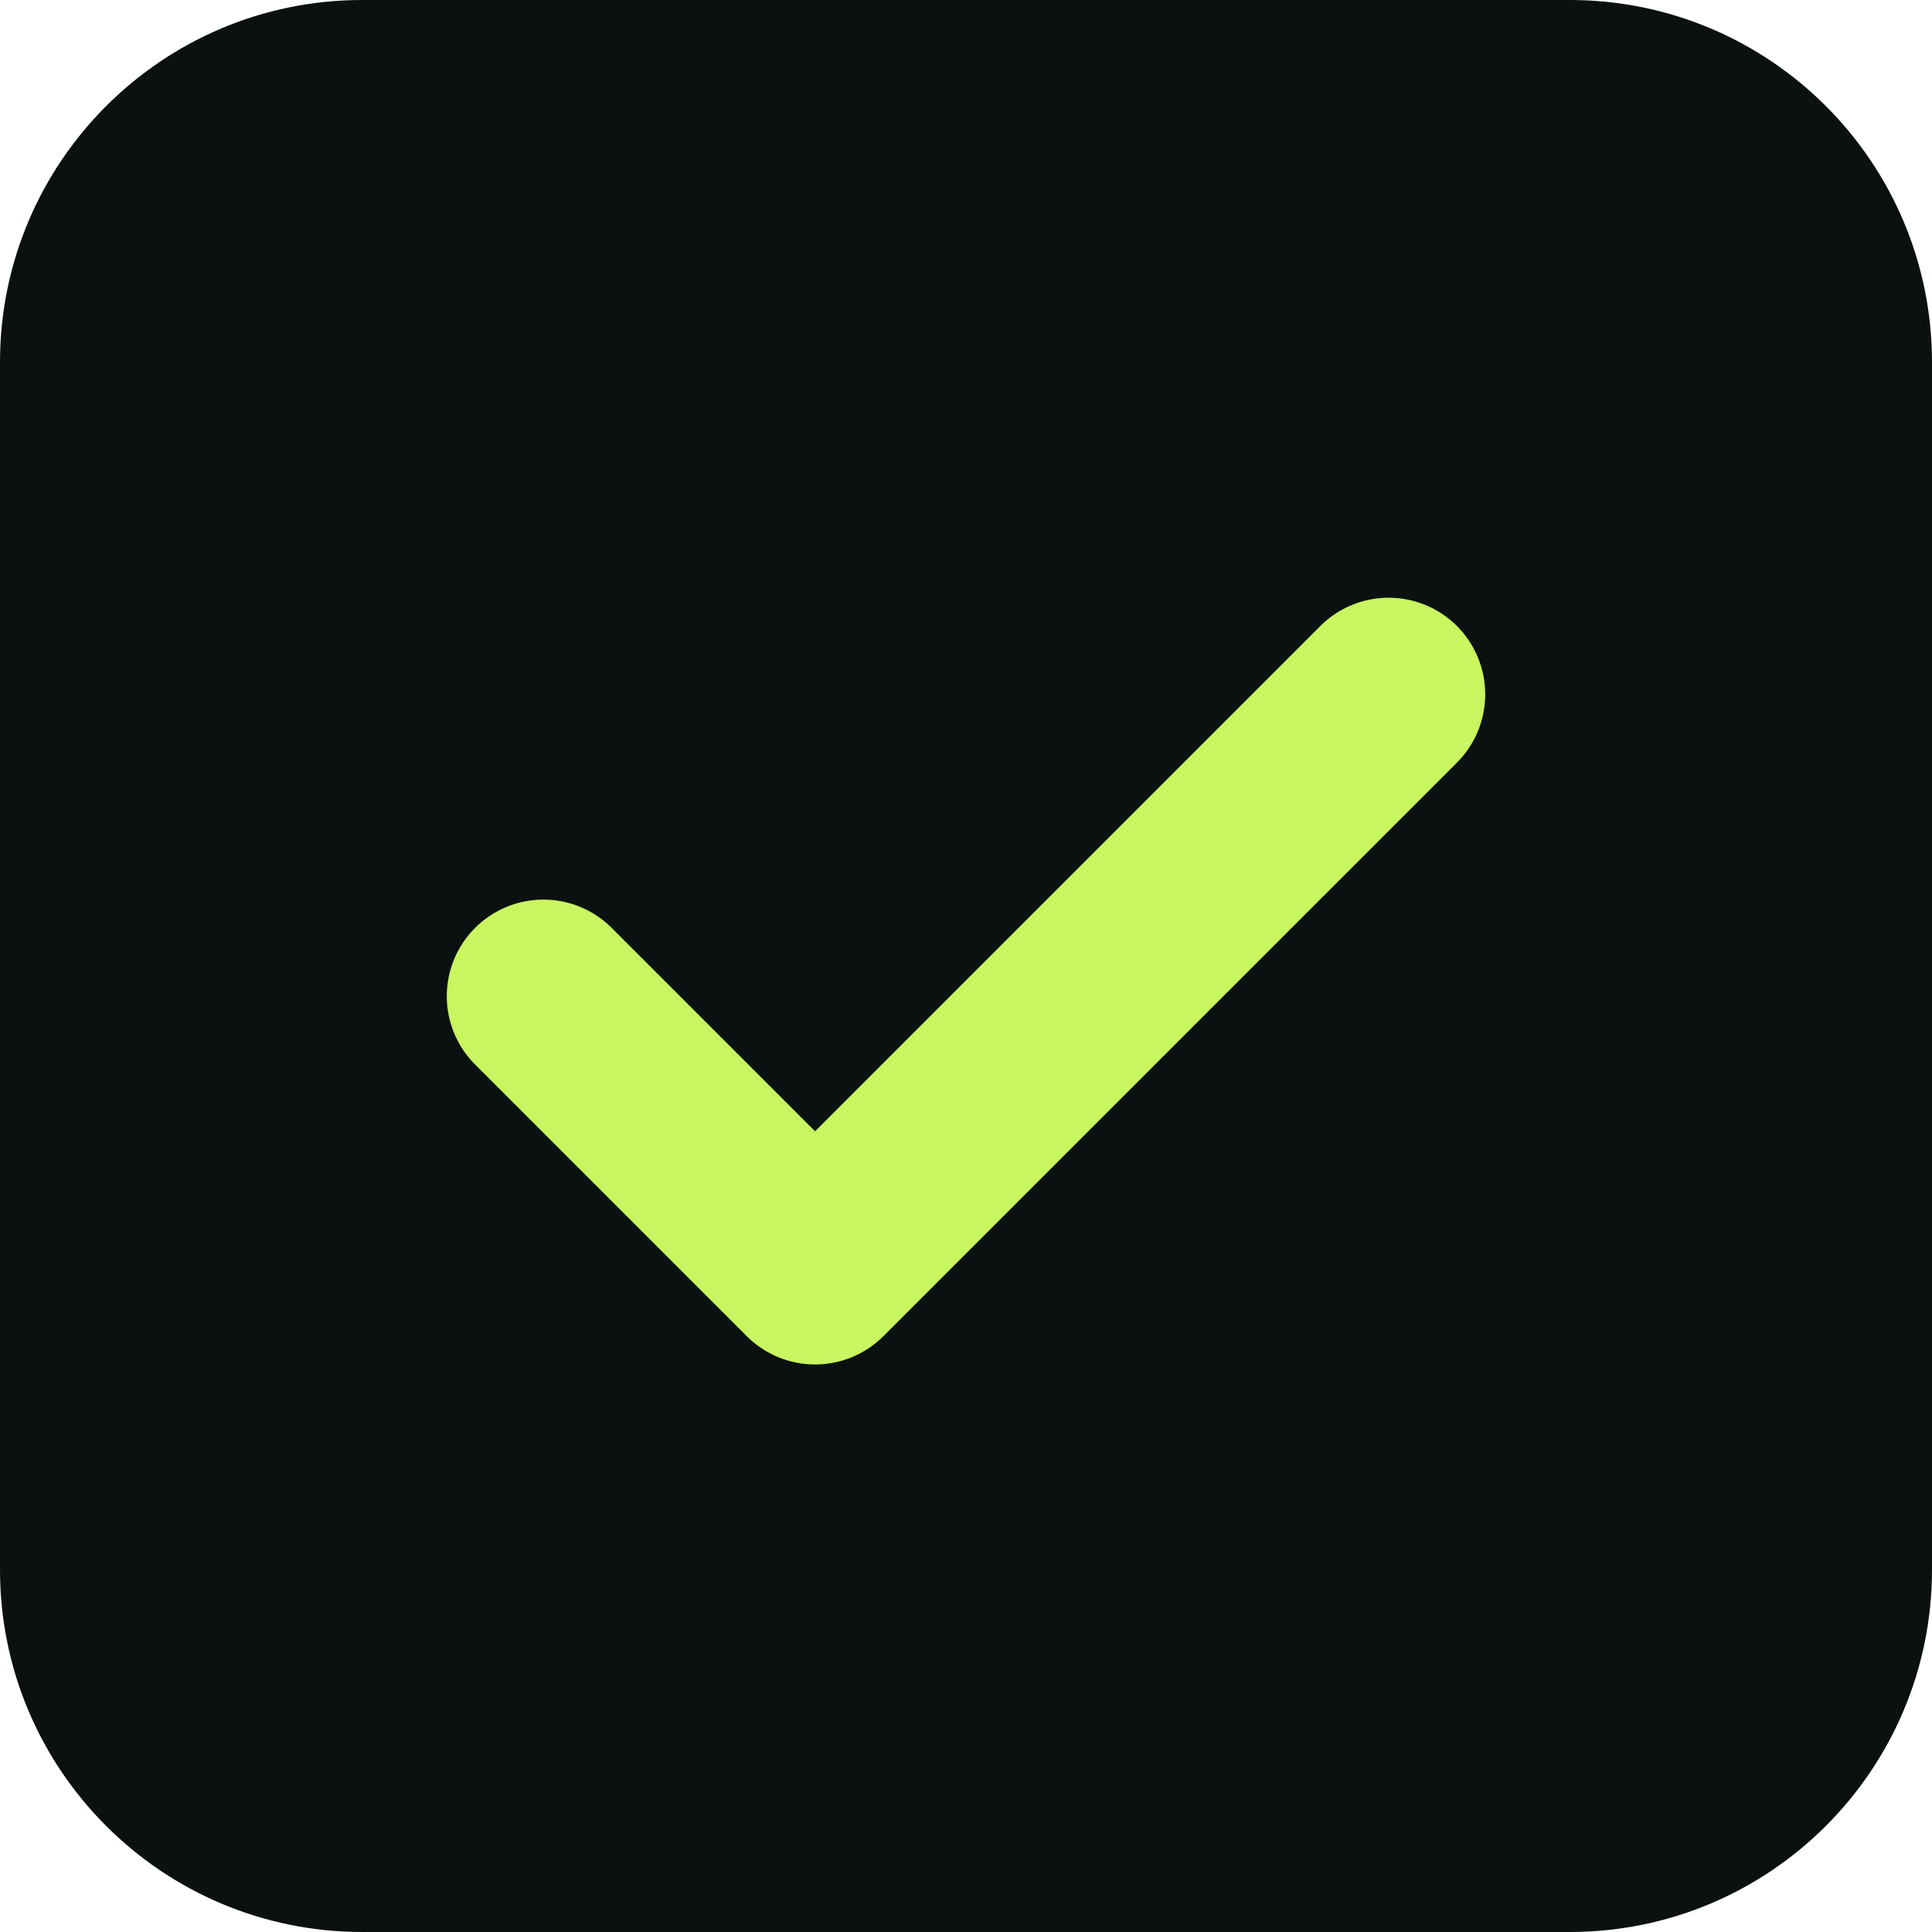
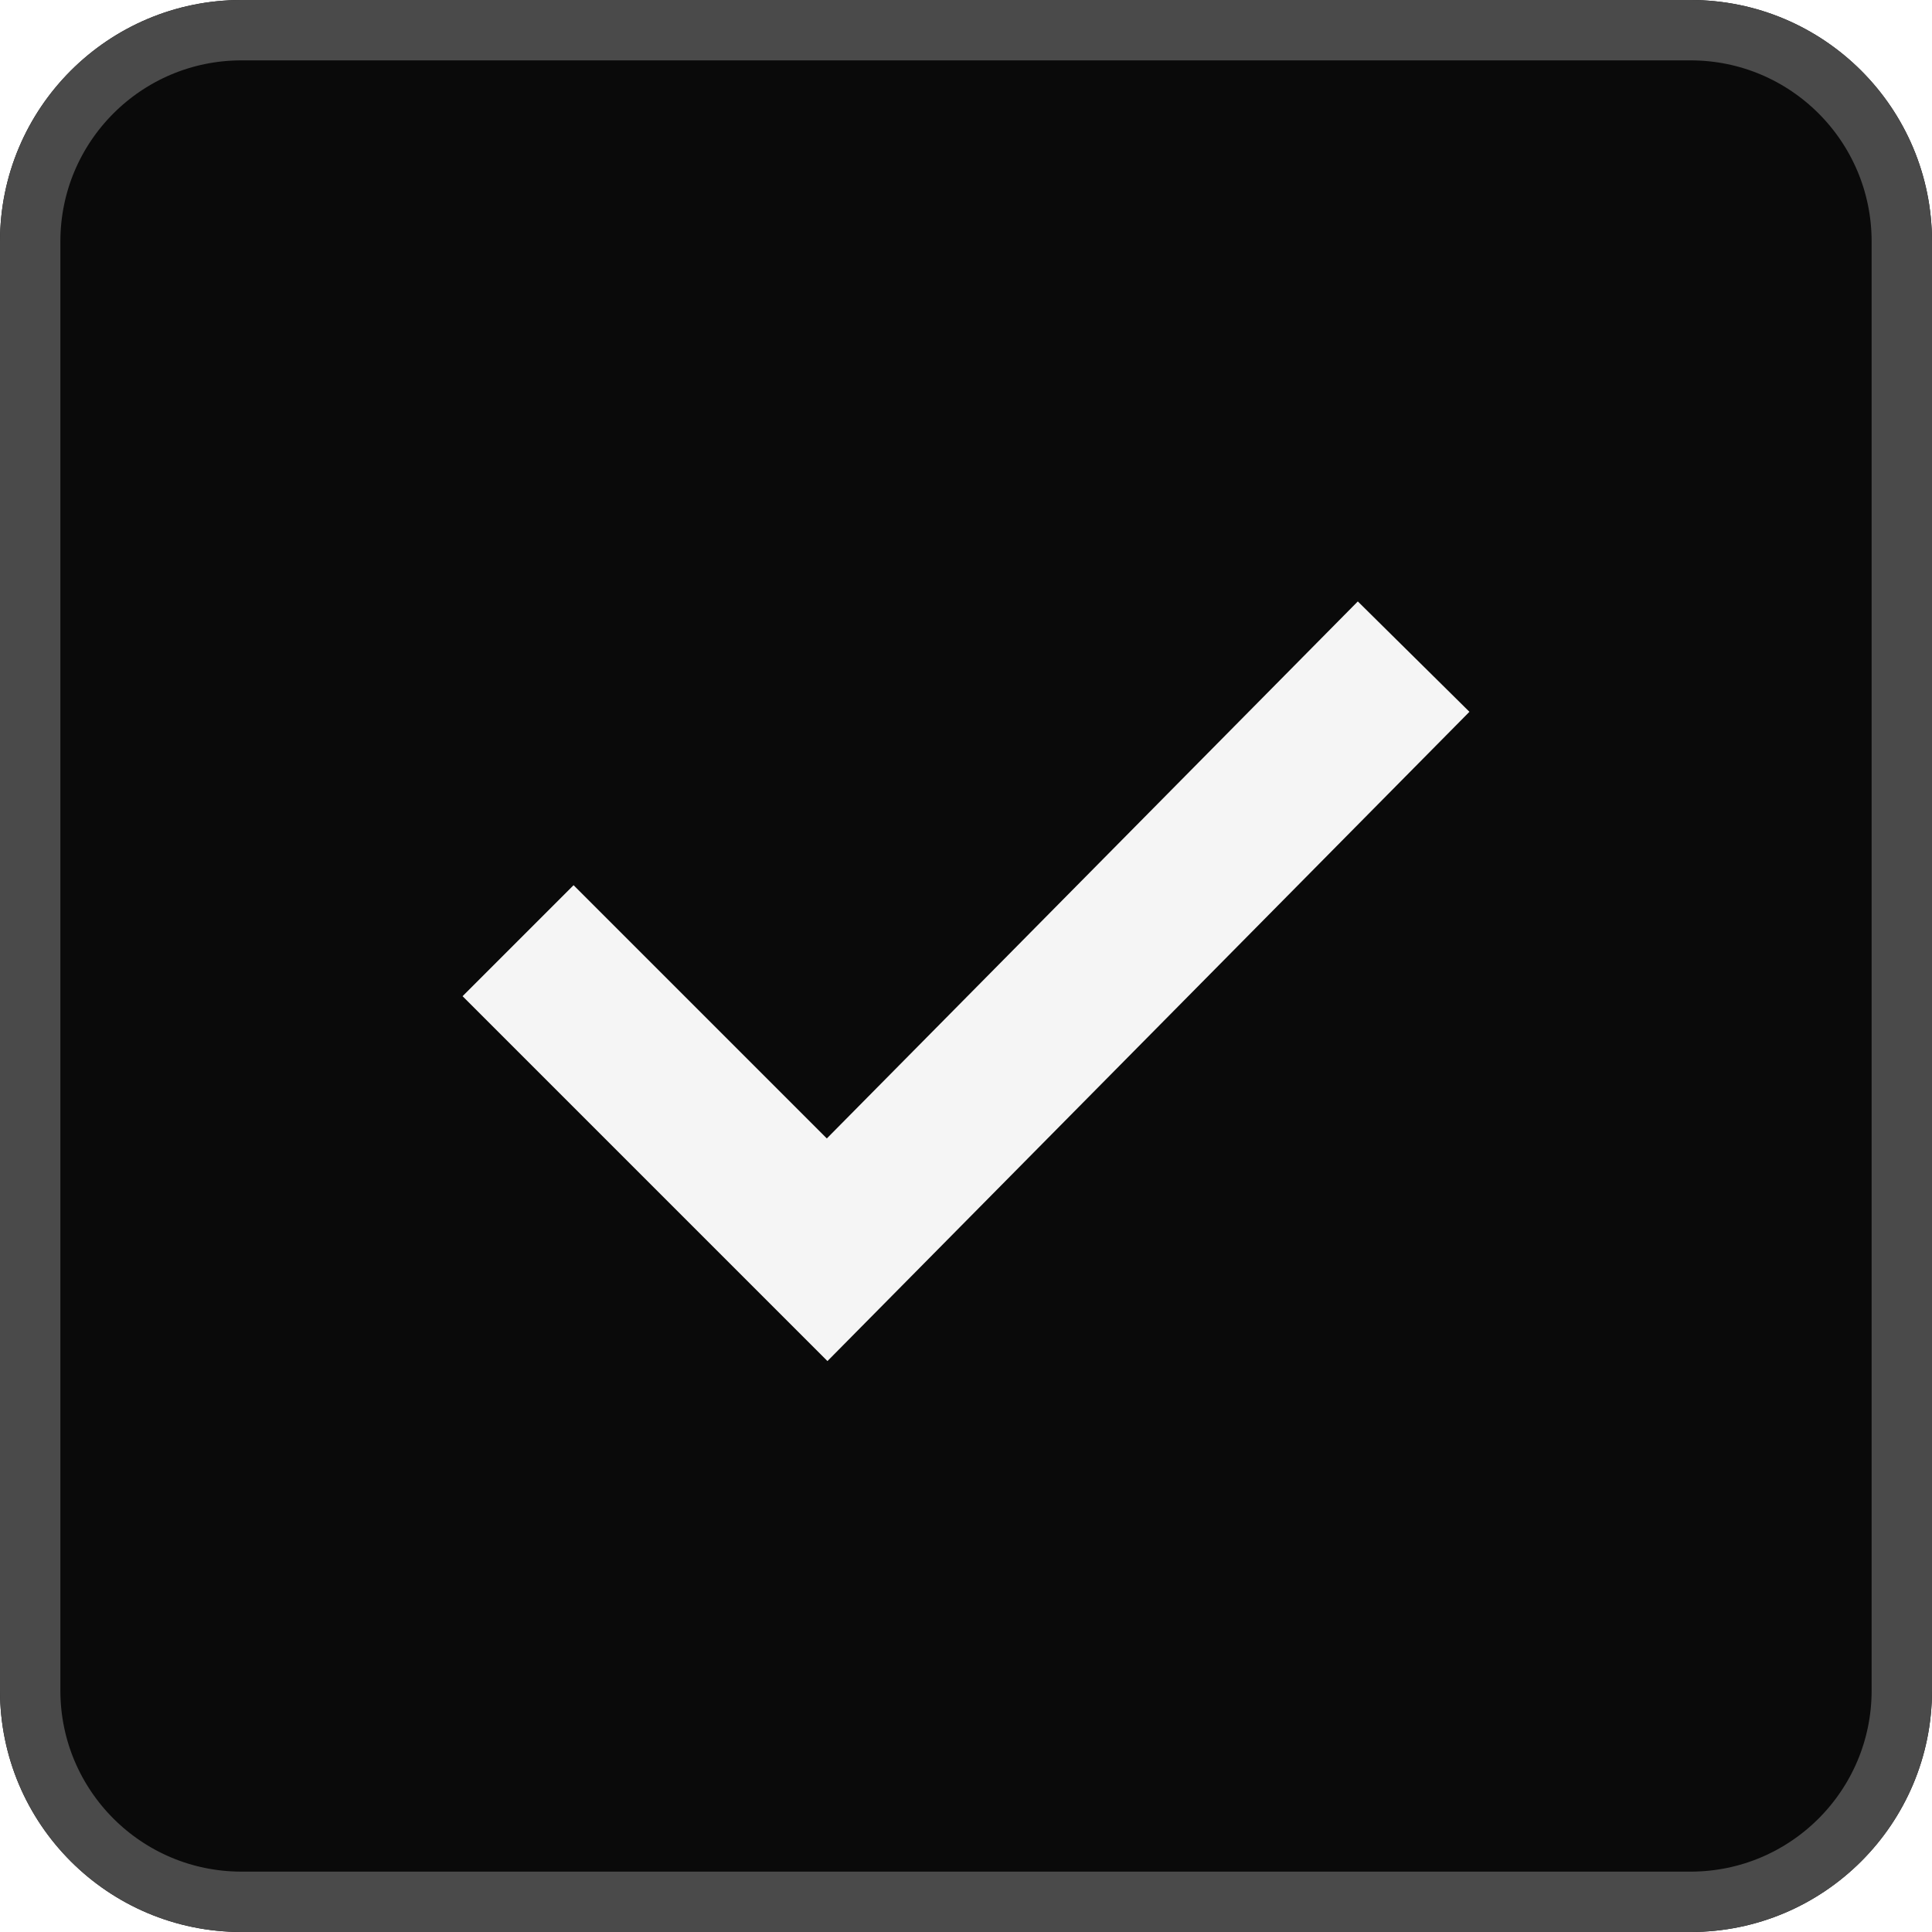
<svg xmlns="http://www.w3.org/2000/svg" viewBox="0 0 32 32">
-   <rect width="32" height="32" rx="6" fill="#0b1110" />
-   <path d="M9 16.5l4.5 4.5L23 11.5" fill="none" stroke="#c8f560" stroke-width="3.2" stroke-linecap="round" stroke-linejoin="round" />
+   <rect width="32" height="32" rx="4" fill="#0a0a0a" />
+   <rect x=".5" y=".5" width="31" height="31" rx="3.5" fill="none" stroke="#4a4a4a" />
+   <path d="M9.5 16.5l4.2 4.2L22.5 11.8" fill="none" stroke="#f5f5f5" stroke-width="2.6" stroke-linecap="square" />
</svg>
